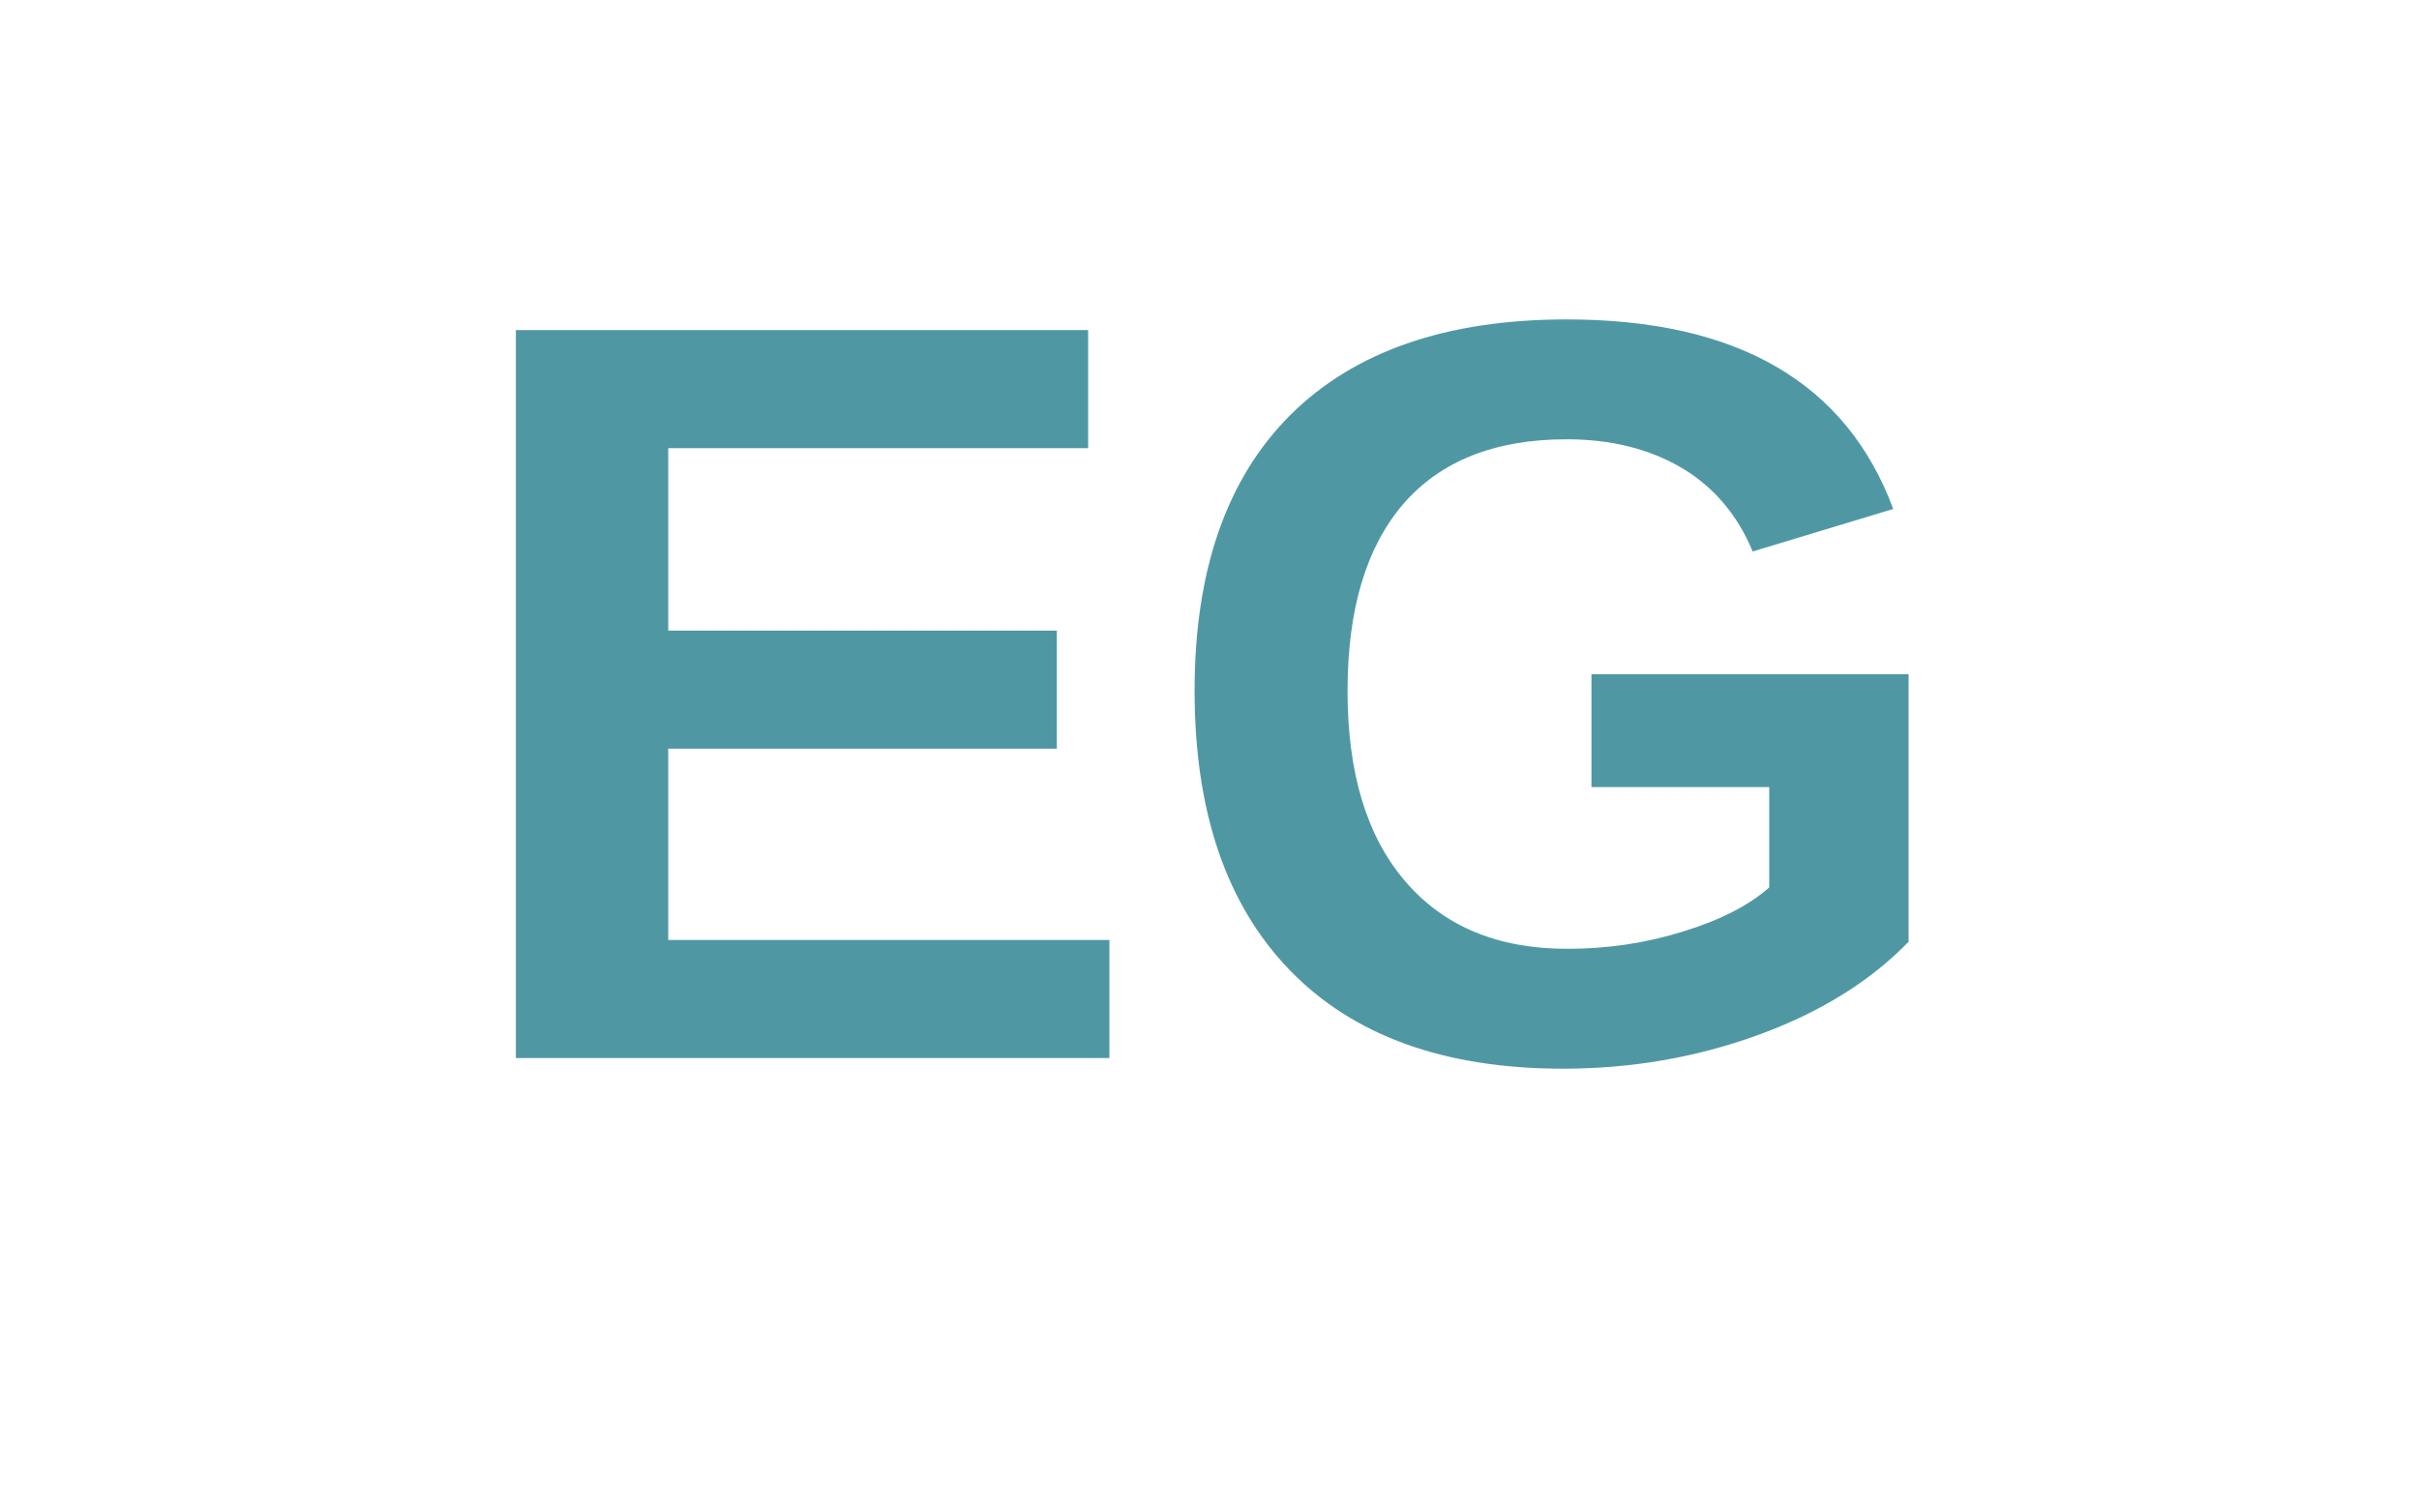
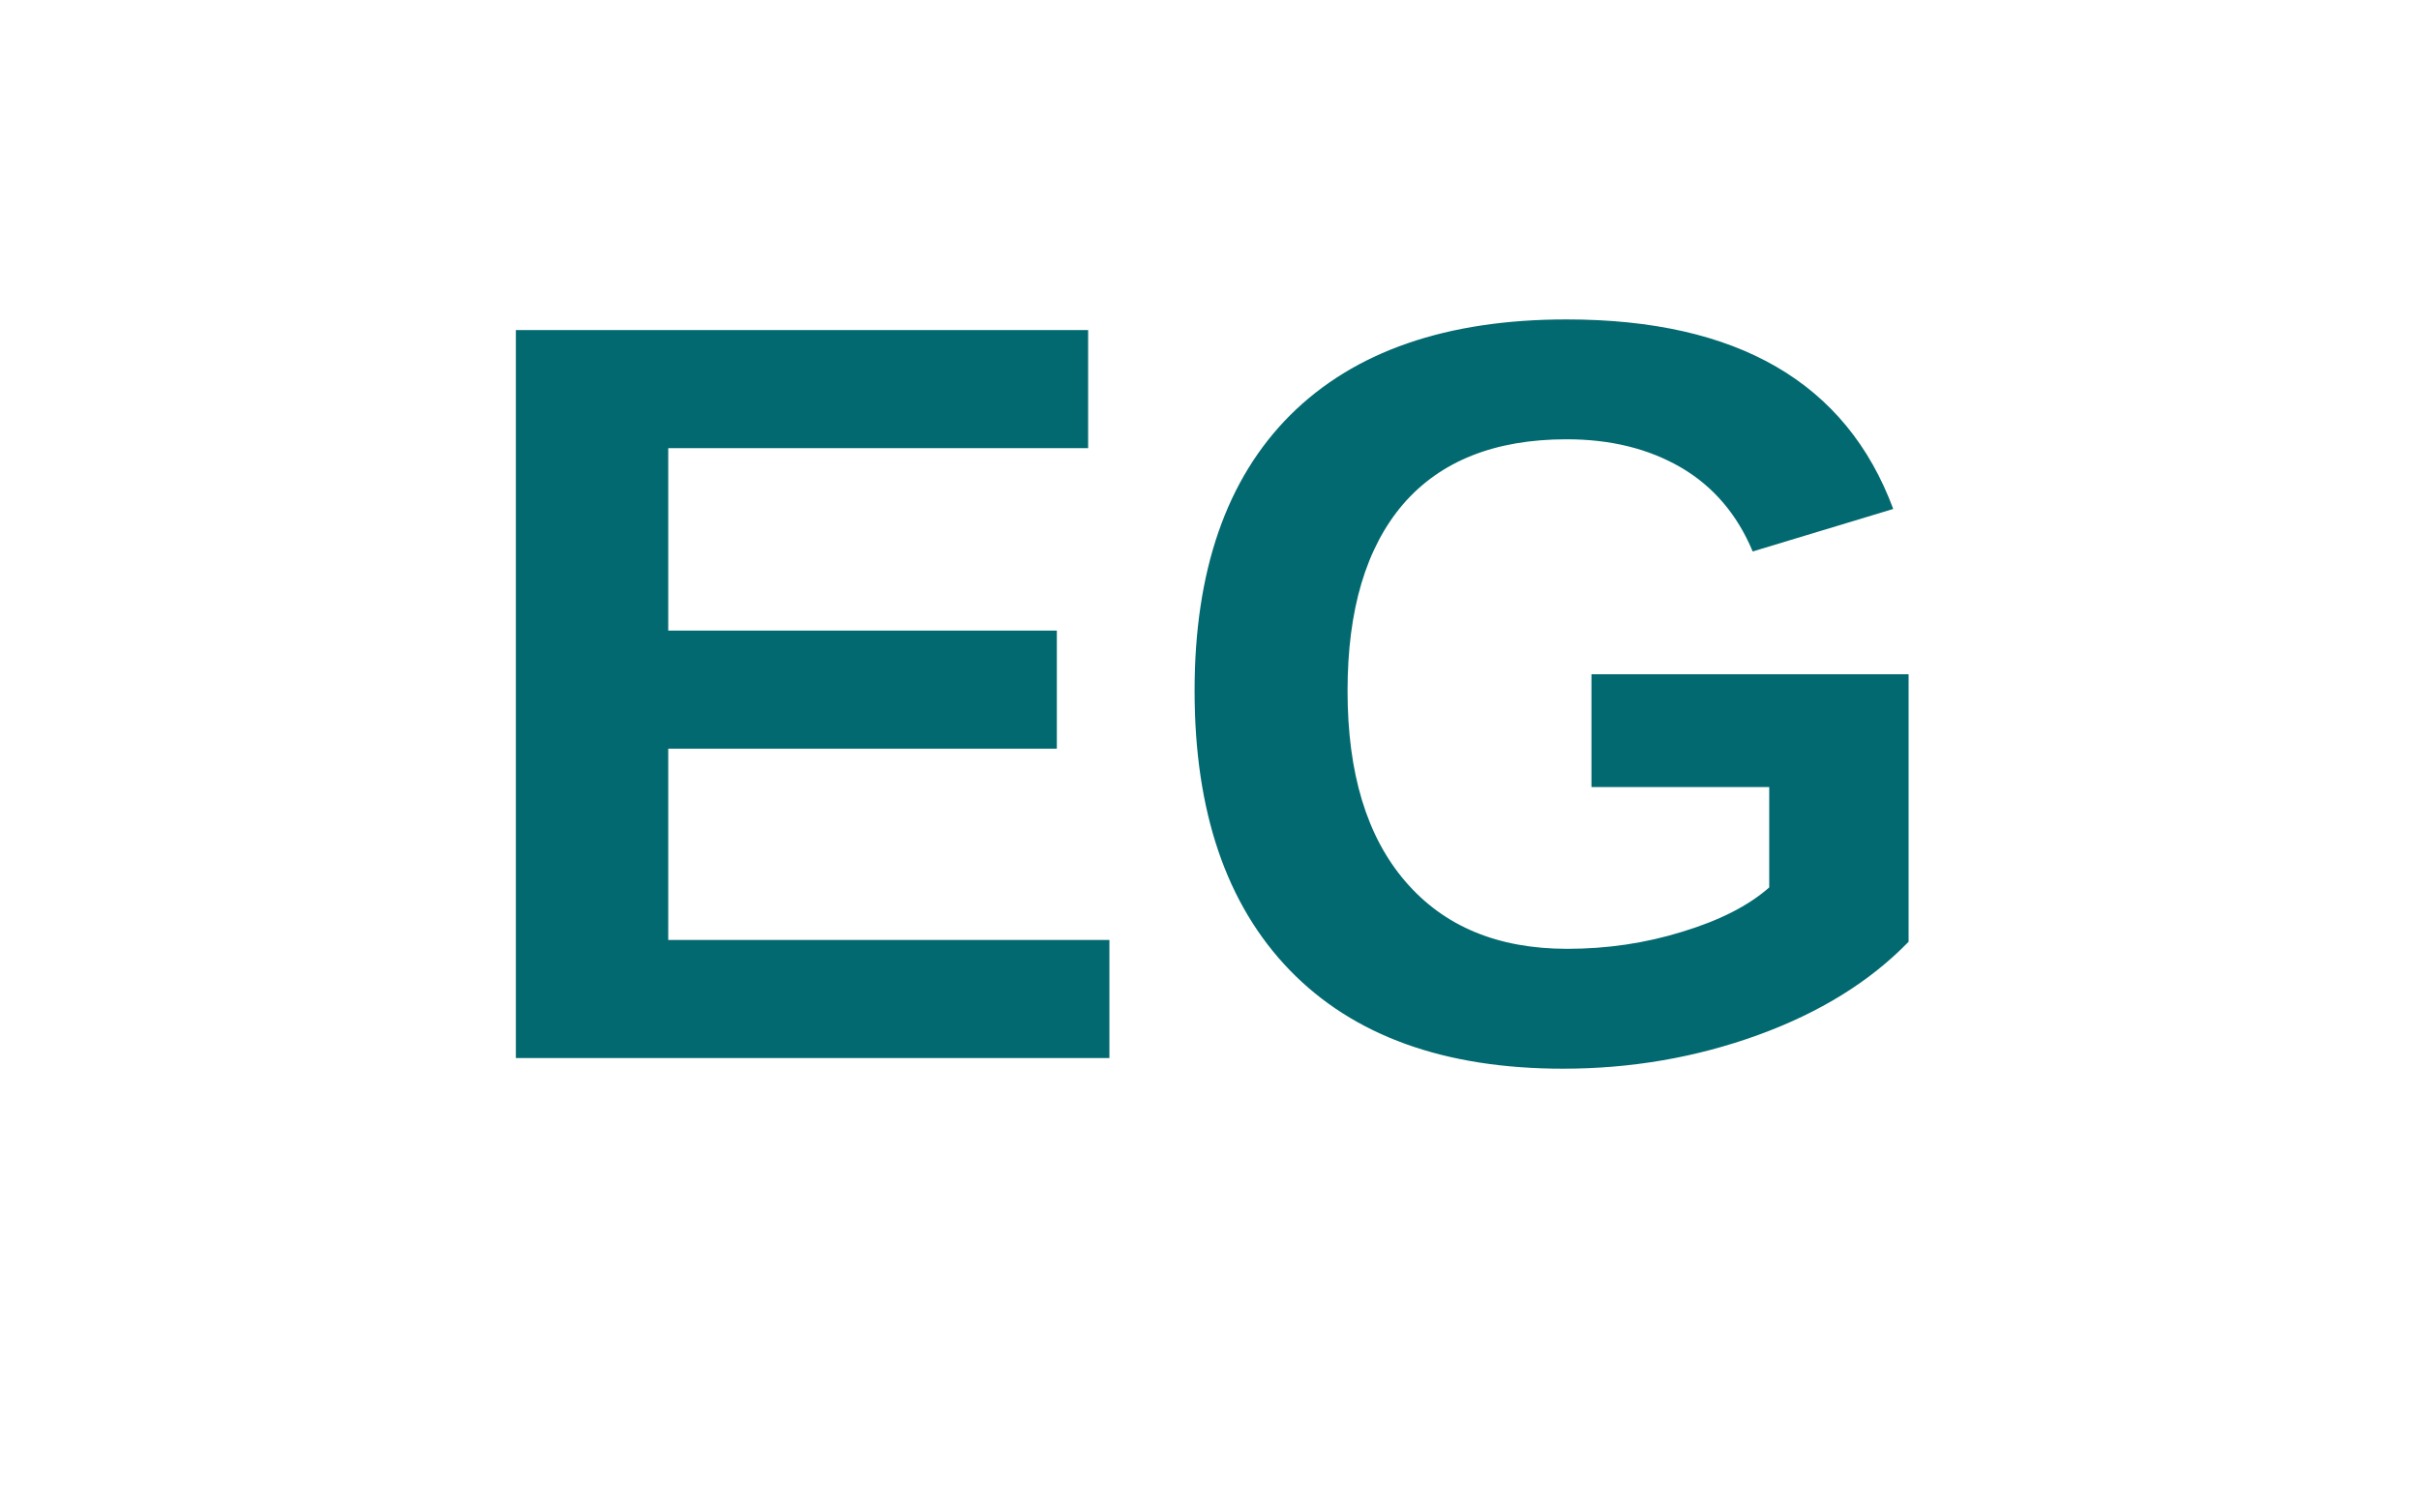
<svg xmlns="http://www.w3.org/2000/svg" viewBox="0 0 64 40">
-   <text x="32" y="28" font-family="'Satoshi',Arial,sans-serif" font-weight="700" font-size="28" fill="#4F98A3" text-anchor="middle">EG</text>
+   <text x="32" y="28" font-family="'Satoshi',Arial,sans-serif" font-weight="700" font-size="28" fill="#01696F" text-anchor="middle">EG</text>
</svg>
